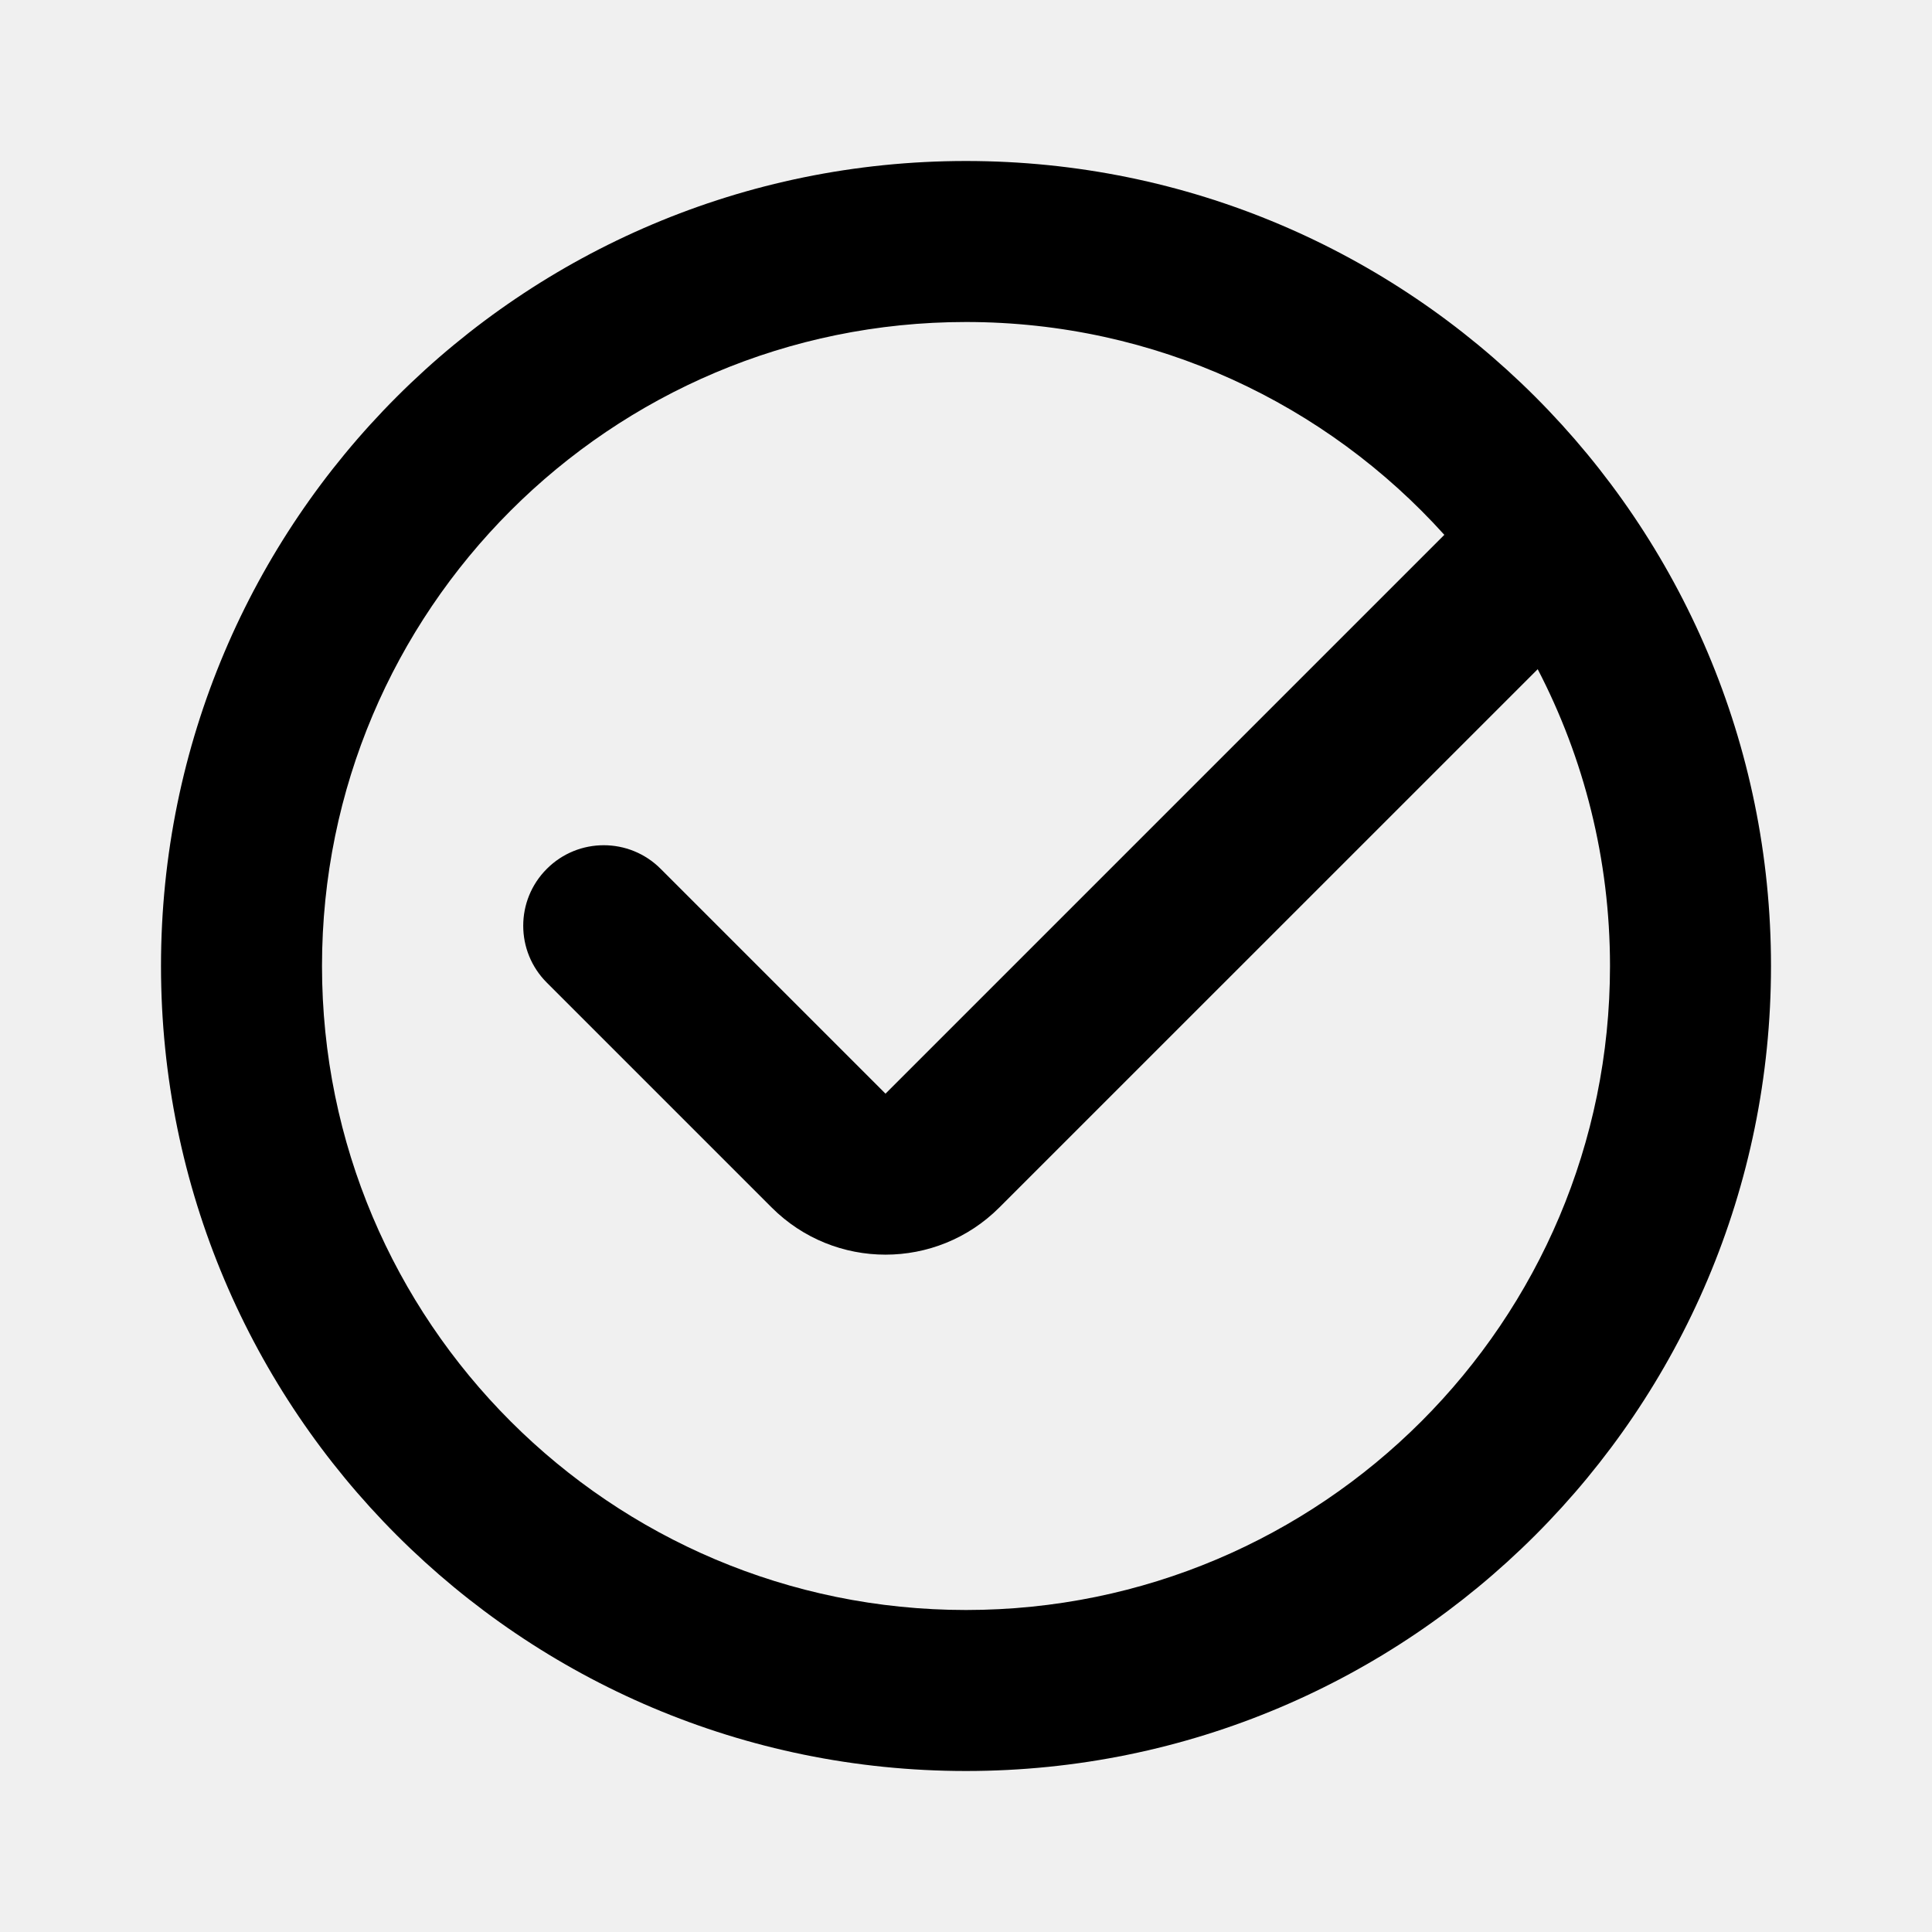
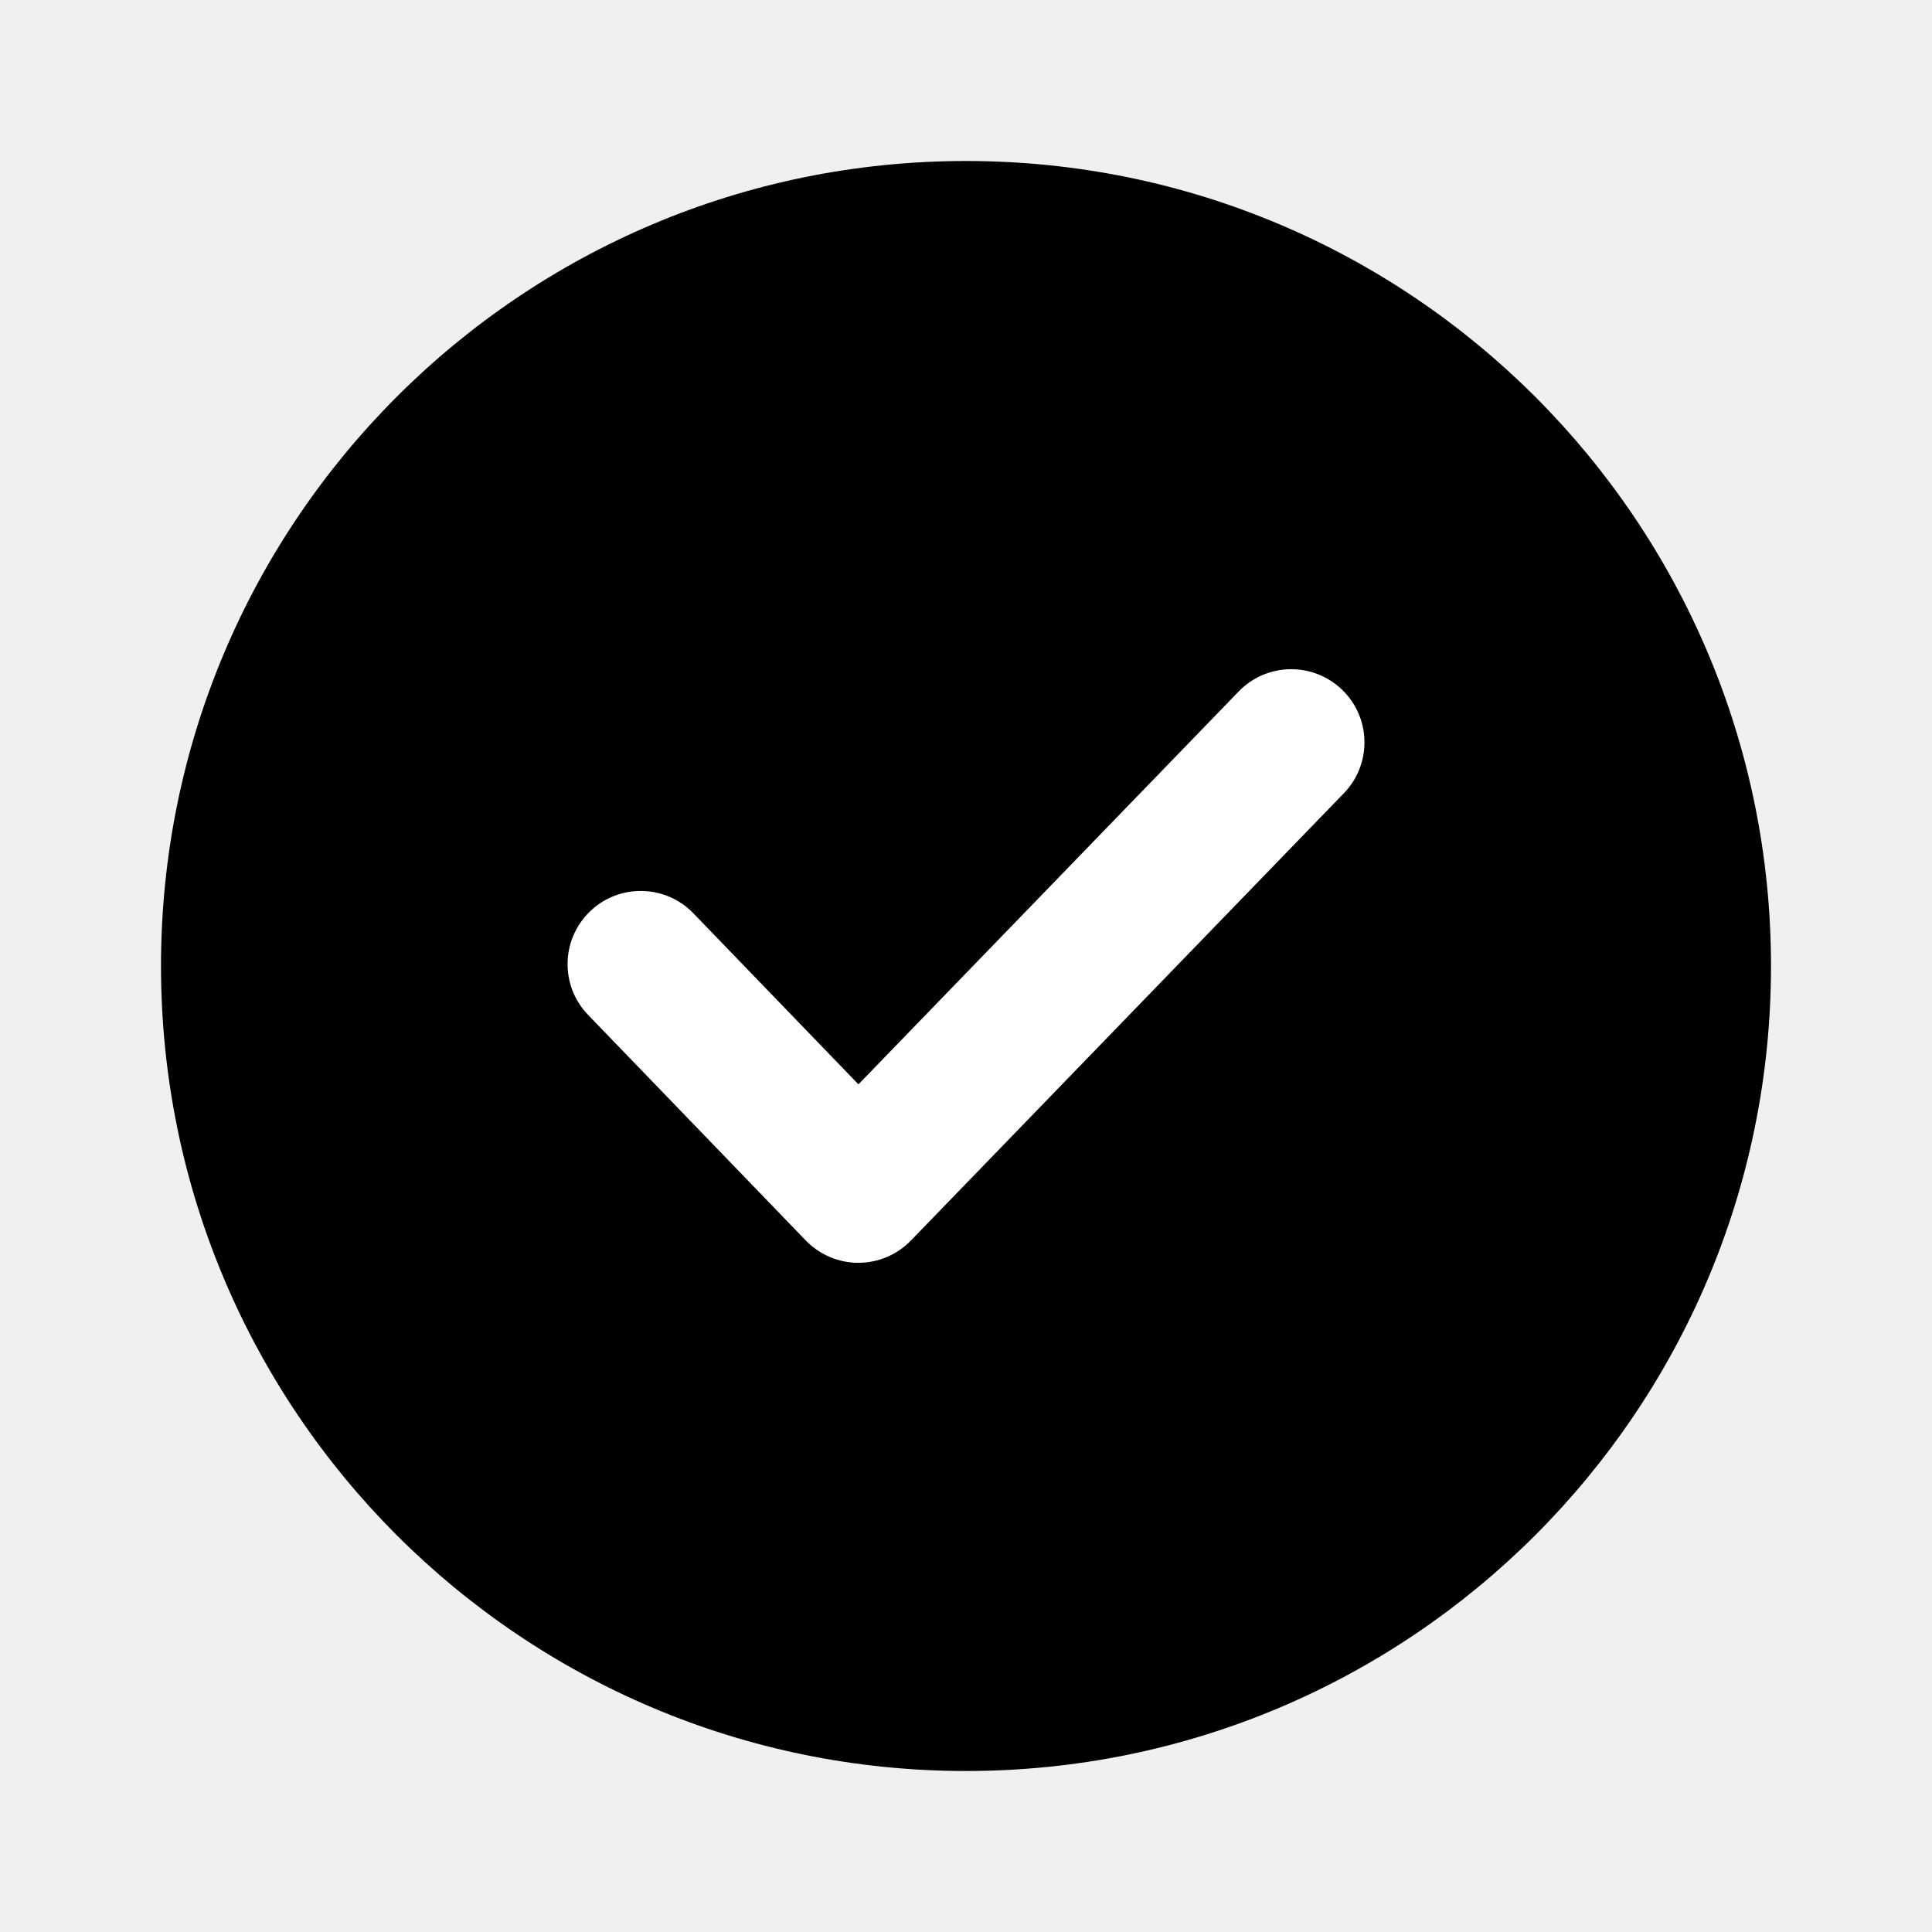
- <svg xmlns="http://www.w3.org/2000/svg" width="24" height="24" viewBox="56 16 24 24" fill="none">
-   <path d="M28 38C33.523 38 38 33.523 38 28C38 26.342 37.596 24.778 36.882 23.401C36.733 23.113 36.348 23.066 36.118 23.296L28.414 31C27.633 31.781 26.367 31.781 25.586 31L22.793 28.207C22.402 27.817 22.402 27.183 22.793 26.793C23.183 26.402 23.817 26.402 24.207 26.793L27 29.586L35.021 21.57C35.211 21.381 35.218 21.074 35.028 20.886C33.221 19.102 30.739 18 28 18C22.477 18 18 22.477 18 28C18 33.523 22.477 38 28 38Z" fill="currentColor" />
-   <path fill-rule="evenodd" clip-rule="evenodd" d="M78 28C78 33.523 73.523 38 68 38C62.477 38 58 33.523 58 28C58 22.477 62.477 18 68 18C73.523 18 78 22.477 78 28ZM76 28C76 32.418 72.418 36 68 36C63.582 36 60 32.418 60 28C60 23.582 63.582 20 68 20C70.358 20 72.478 21.02 73.942 22.644L67 29.586L64.207 26.793C63.817 26.402 63.183 26.402 62.793 26.793C62.402 27.183 62.402 27.817 62.793 28.207L65.586 31C66.367 31.781 67.633 31.781 68.414 31L75.102 24.313C75.675 25.416 76 26.67 76 28Z" fill="currentColor" />
+ <svg xmlns="http://www.w3.org/2000/svg" width="24" height="24" viewBox="0 0 24 24" fill="none">
+   <rect x="6" y="5" width="12" height="14" rx="6" fill="white" />
+   <path fill-rule="evenodd" clip-rule="evenodd" d="M2 12C2 6.477 6.477 2 12 2C17.523 2 22 6.477 22 12C22 17.523 17.523 22 12 22C6.477 22 2 17.523 2 12ZM16.694 9.854C17.043 9.494 17.034 8.918 16.673 8.569C16.312 8.22 15.736 8.229 15.387 8.59L10.664 13.47L8.614 11.346C8.265 10.984 7.689 10.974 7.328 11.323C6.967 11.672 6.957 12.247 7.306 12.608L10.009 15.409C10.18 15.586 10.416 15.687 10.662 15.687C10.909 15.687 11.145 15.587 11.316 15.41L16.694 9.854Z" fill="currentColor" />
</svg>
